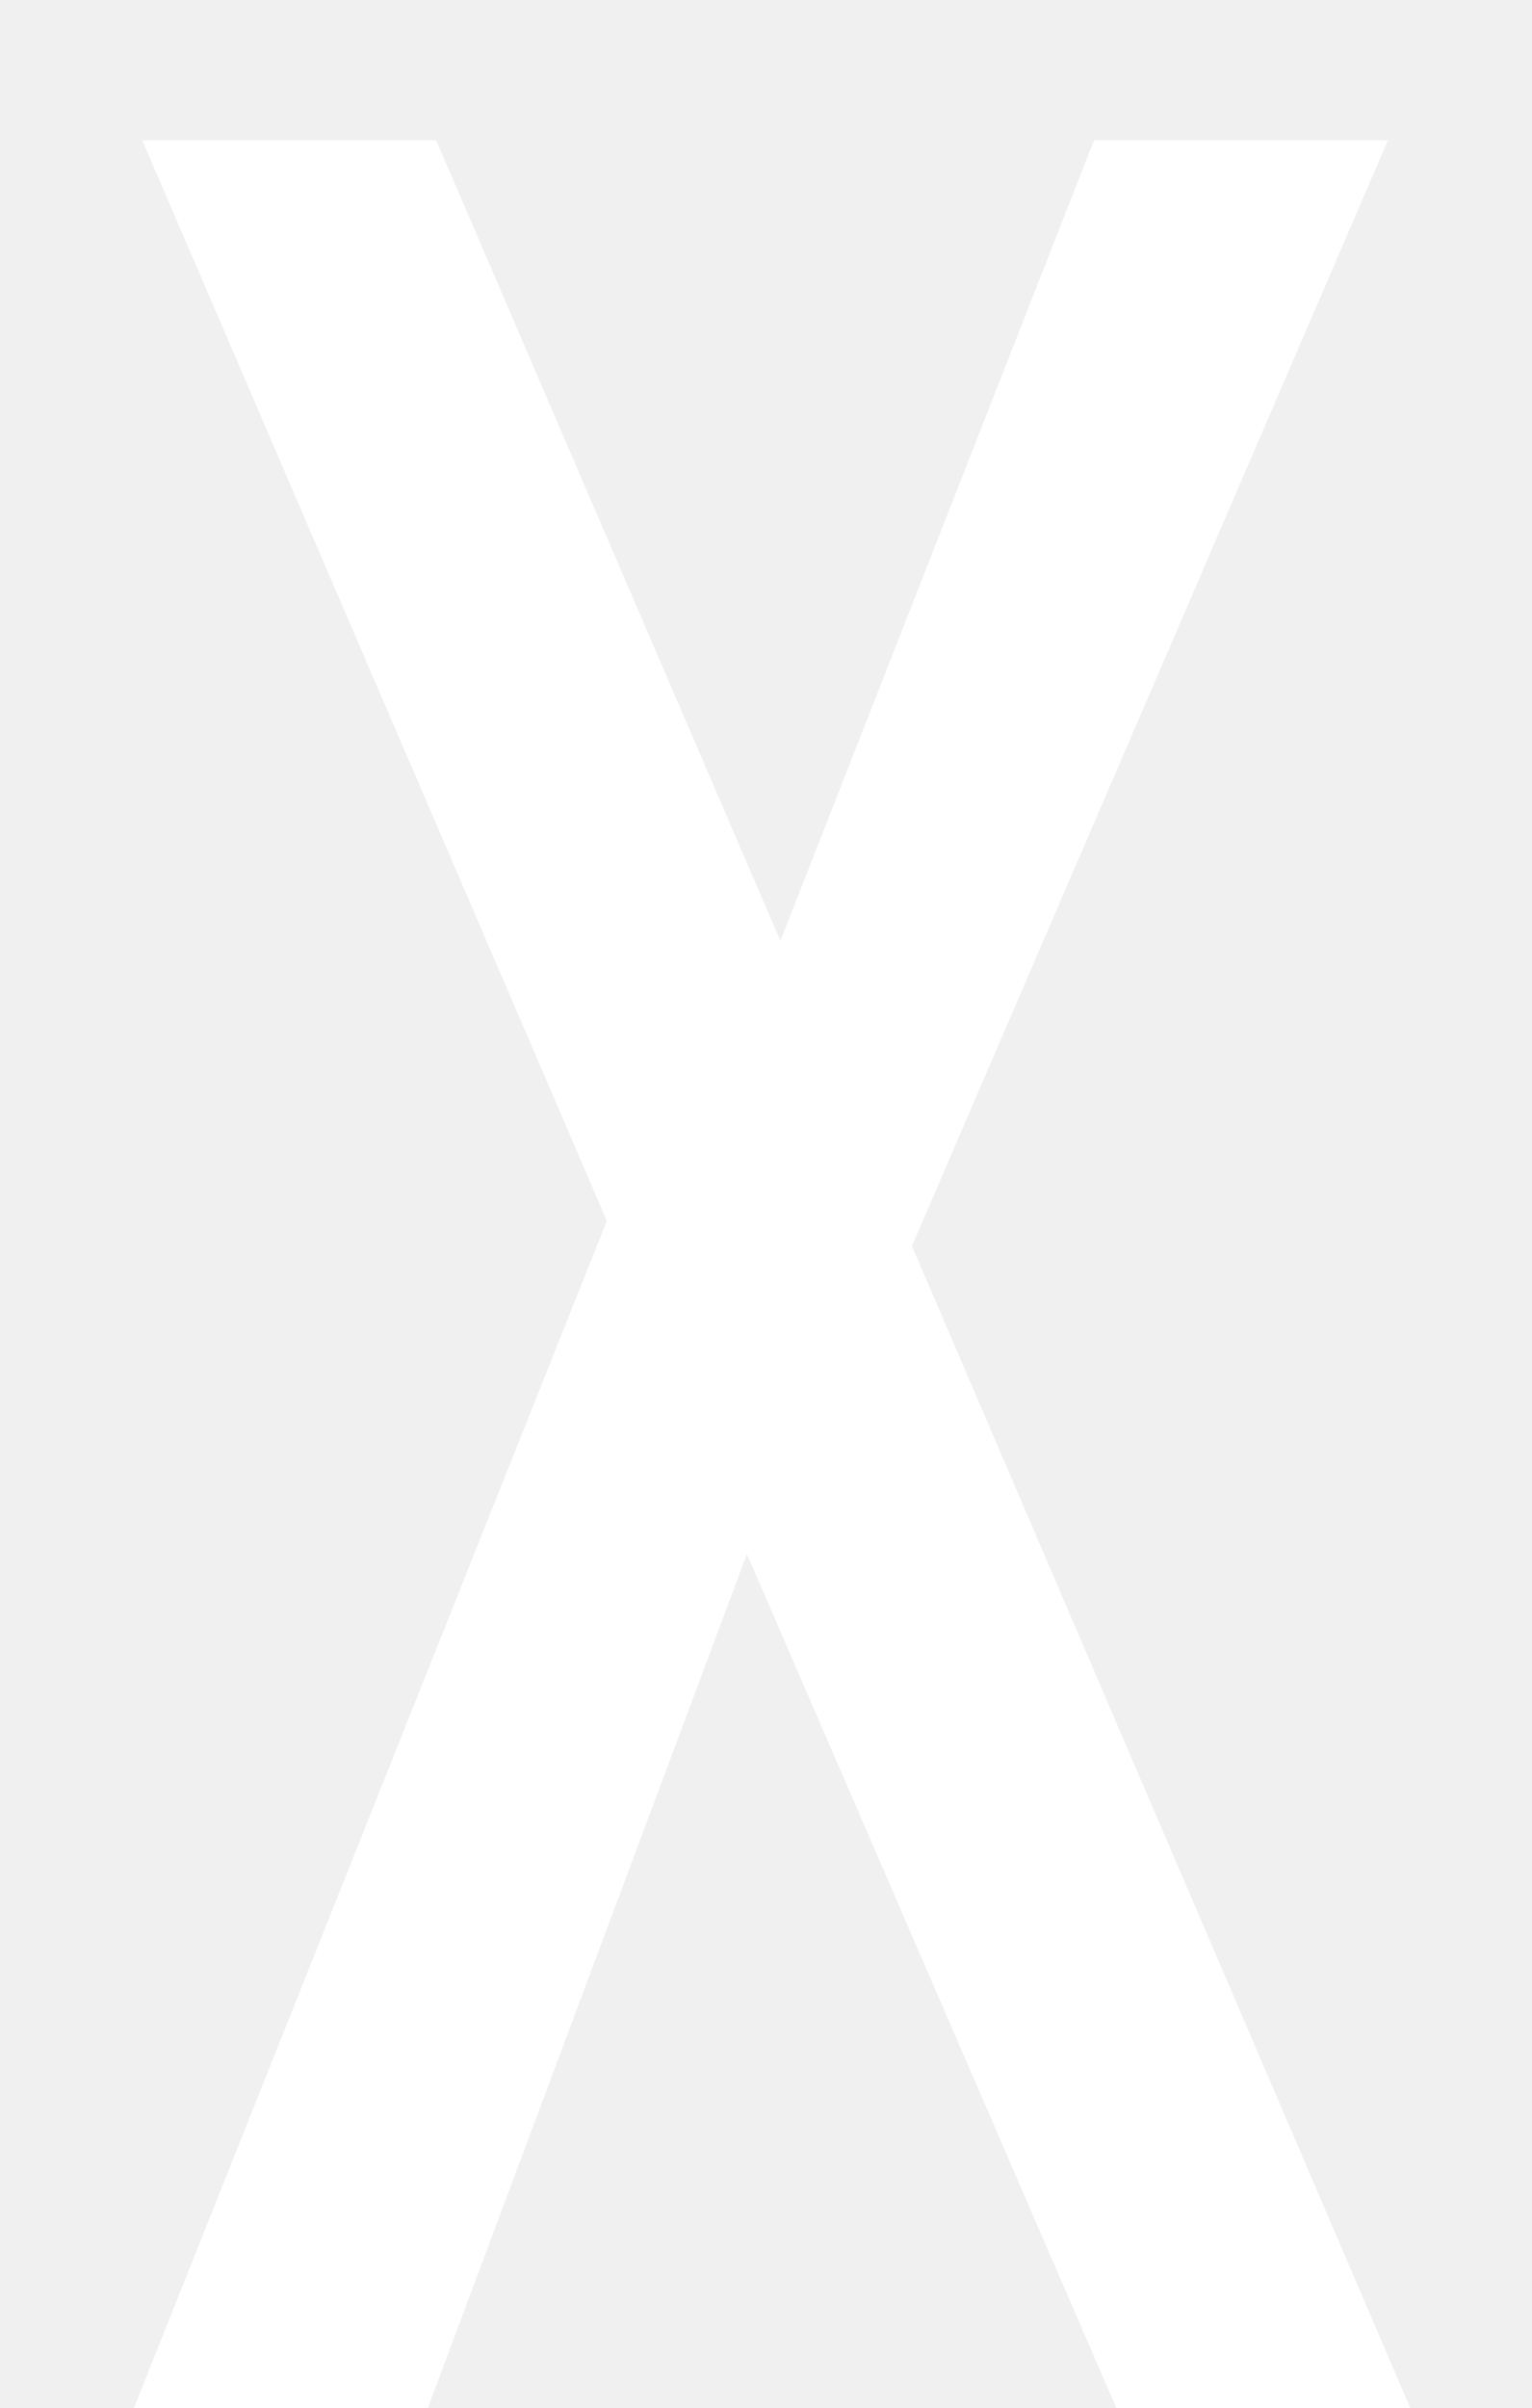
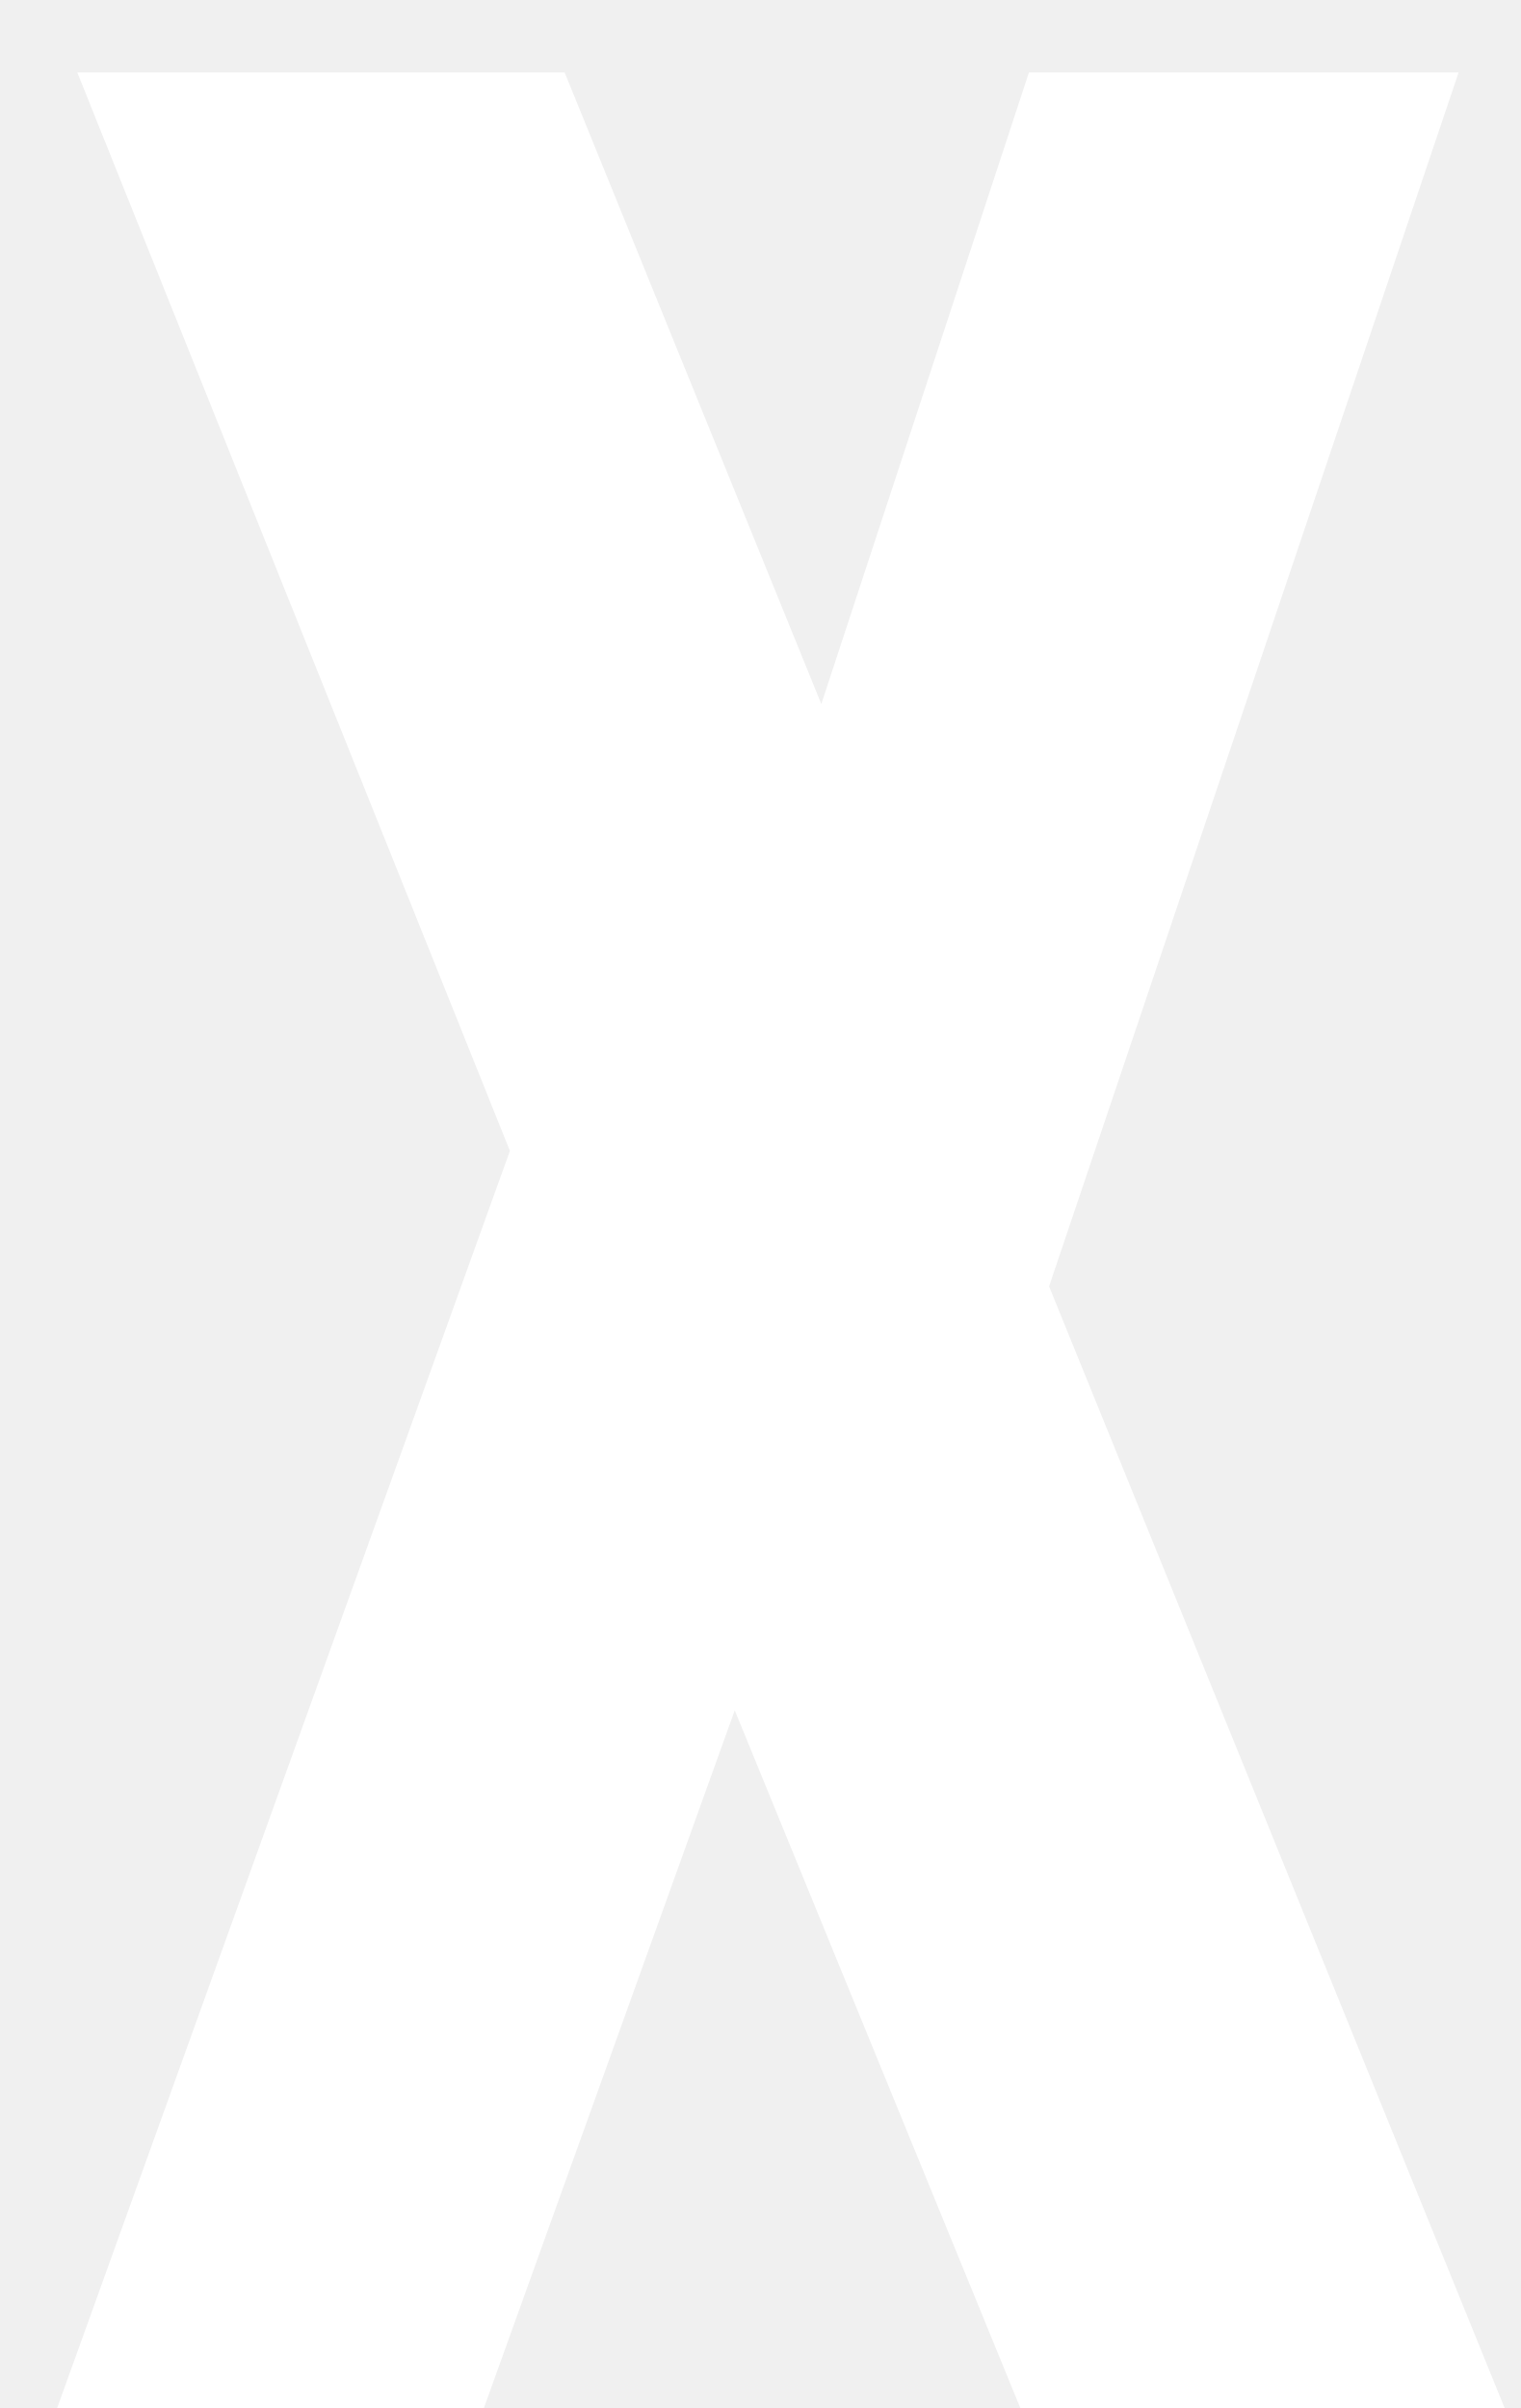
- <svg xmlns="http://www.w3.org/2000/svg" width="7" height="11" viewBox="0 0 7 11" fill="none">
-   <path d="M0.612 11L2.773 5.577L0.65 0.641H1.993L3.566 4.298L4.999 0.641H6.342L4.167 5.692L6.444 11H5.101L3.413 7.099L1.955 11H0.612Z" fill="white" />
+ <svg xmlns="http://www.w3.org/2000/svg" width="12" height="19" viewBox="0 0 12 19" fill="none">
+   <path d="M0.451 19L4.023 9.081L0.61 0.572H4.455L6.48 5.555L8.118 0.572H11.508L8.277 10.15L11.871 19H8.05L5.797 13.495L3.818 19H0.451Z" fill="white" />
</svg>
